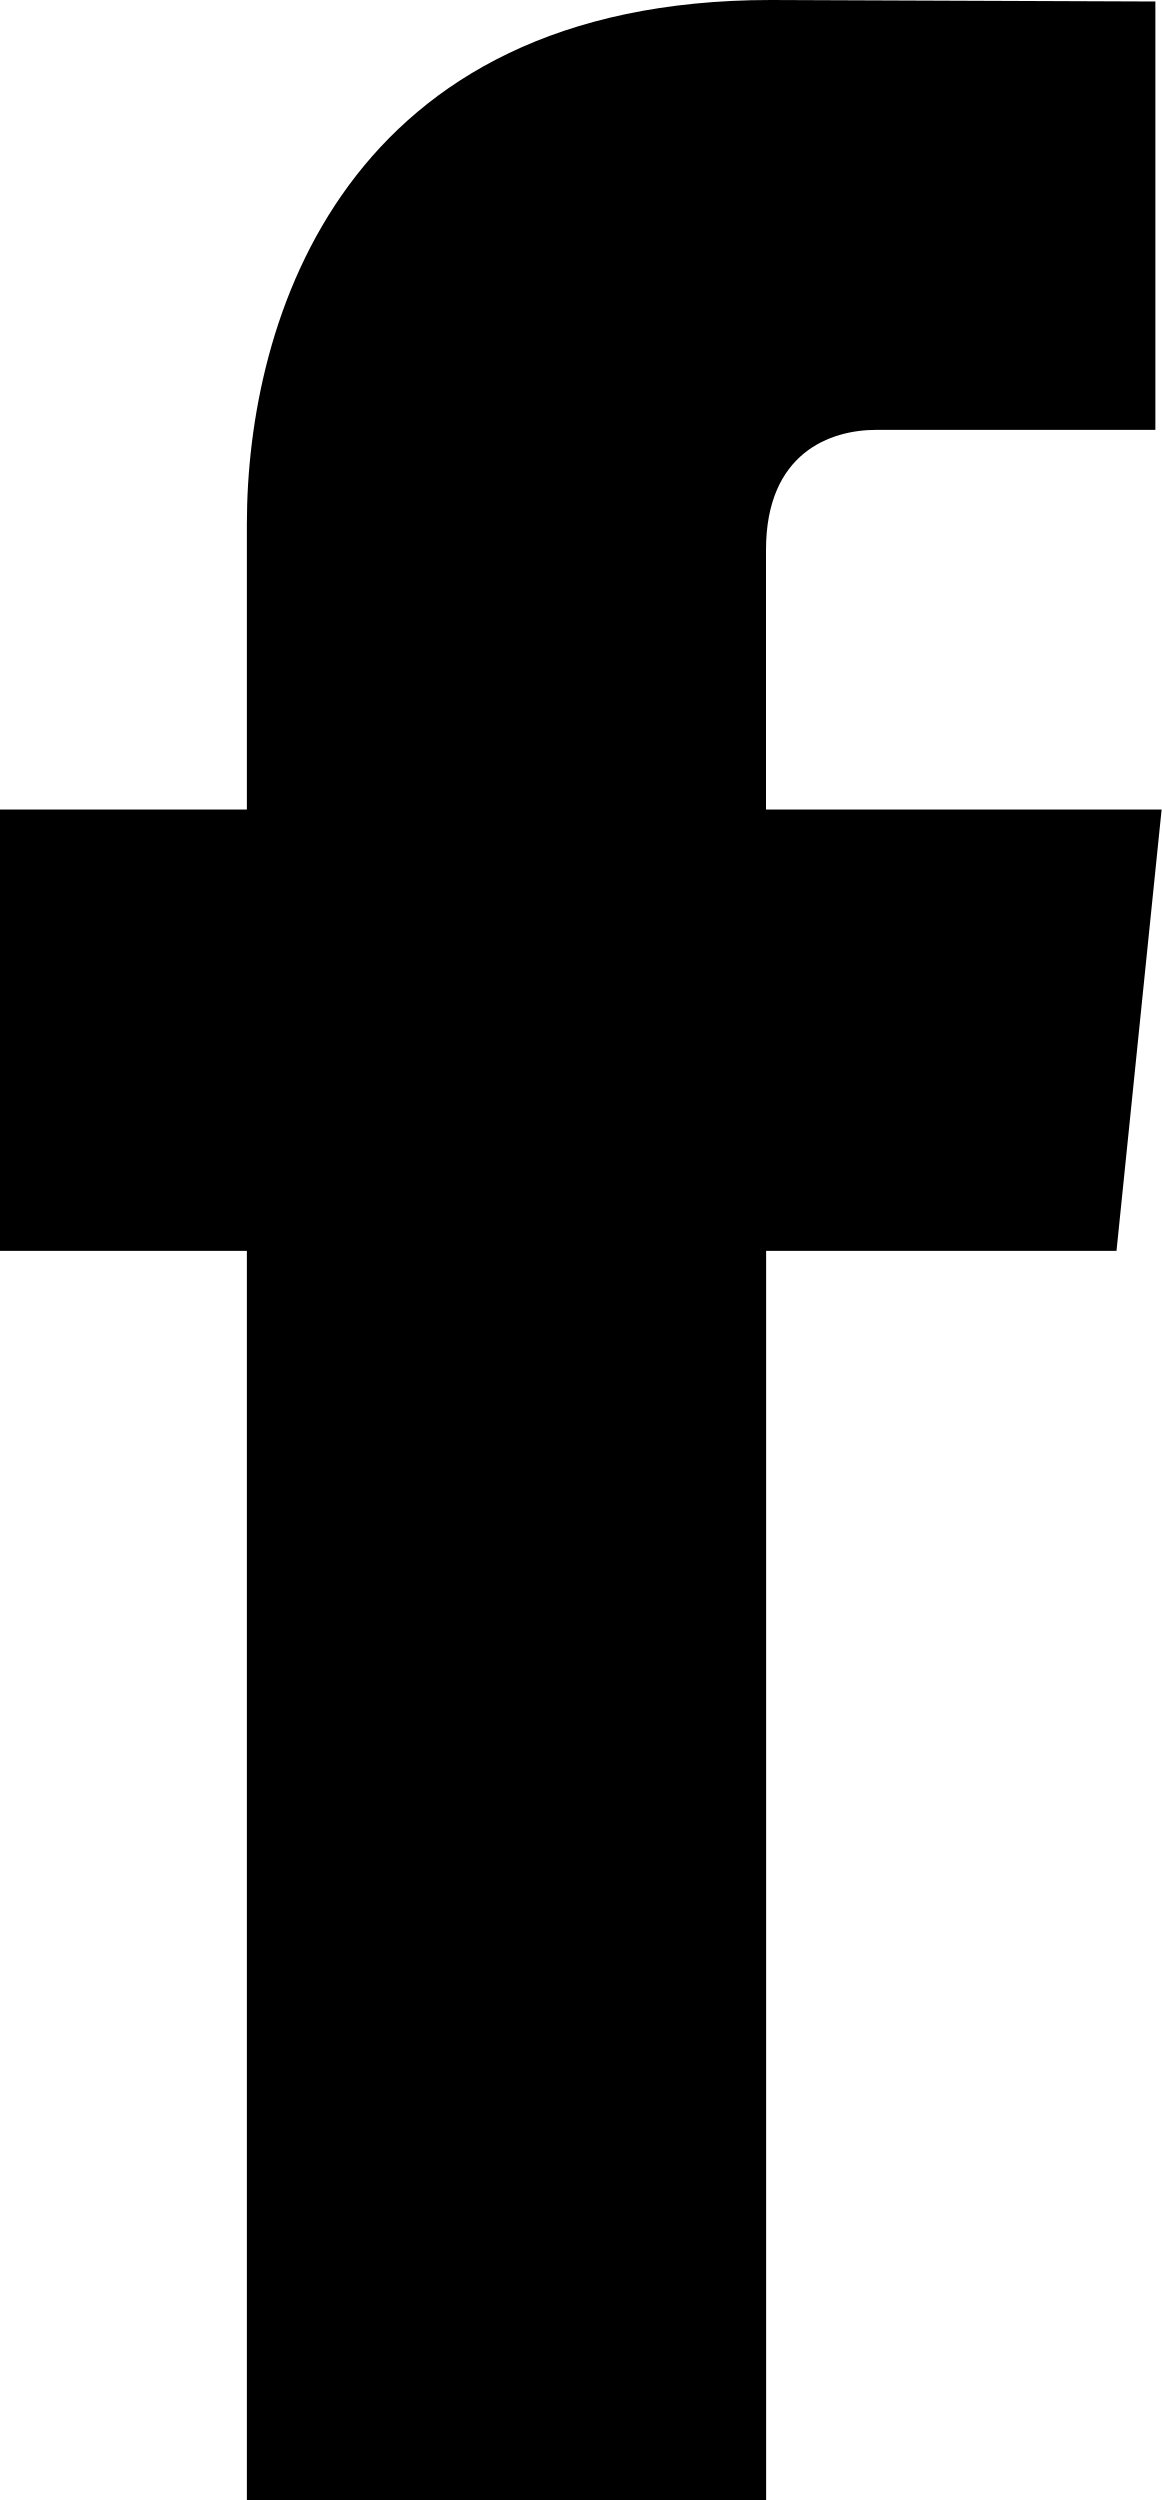
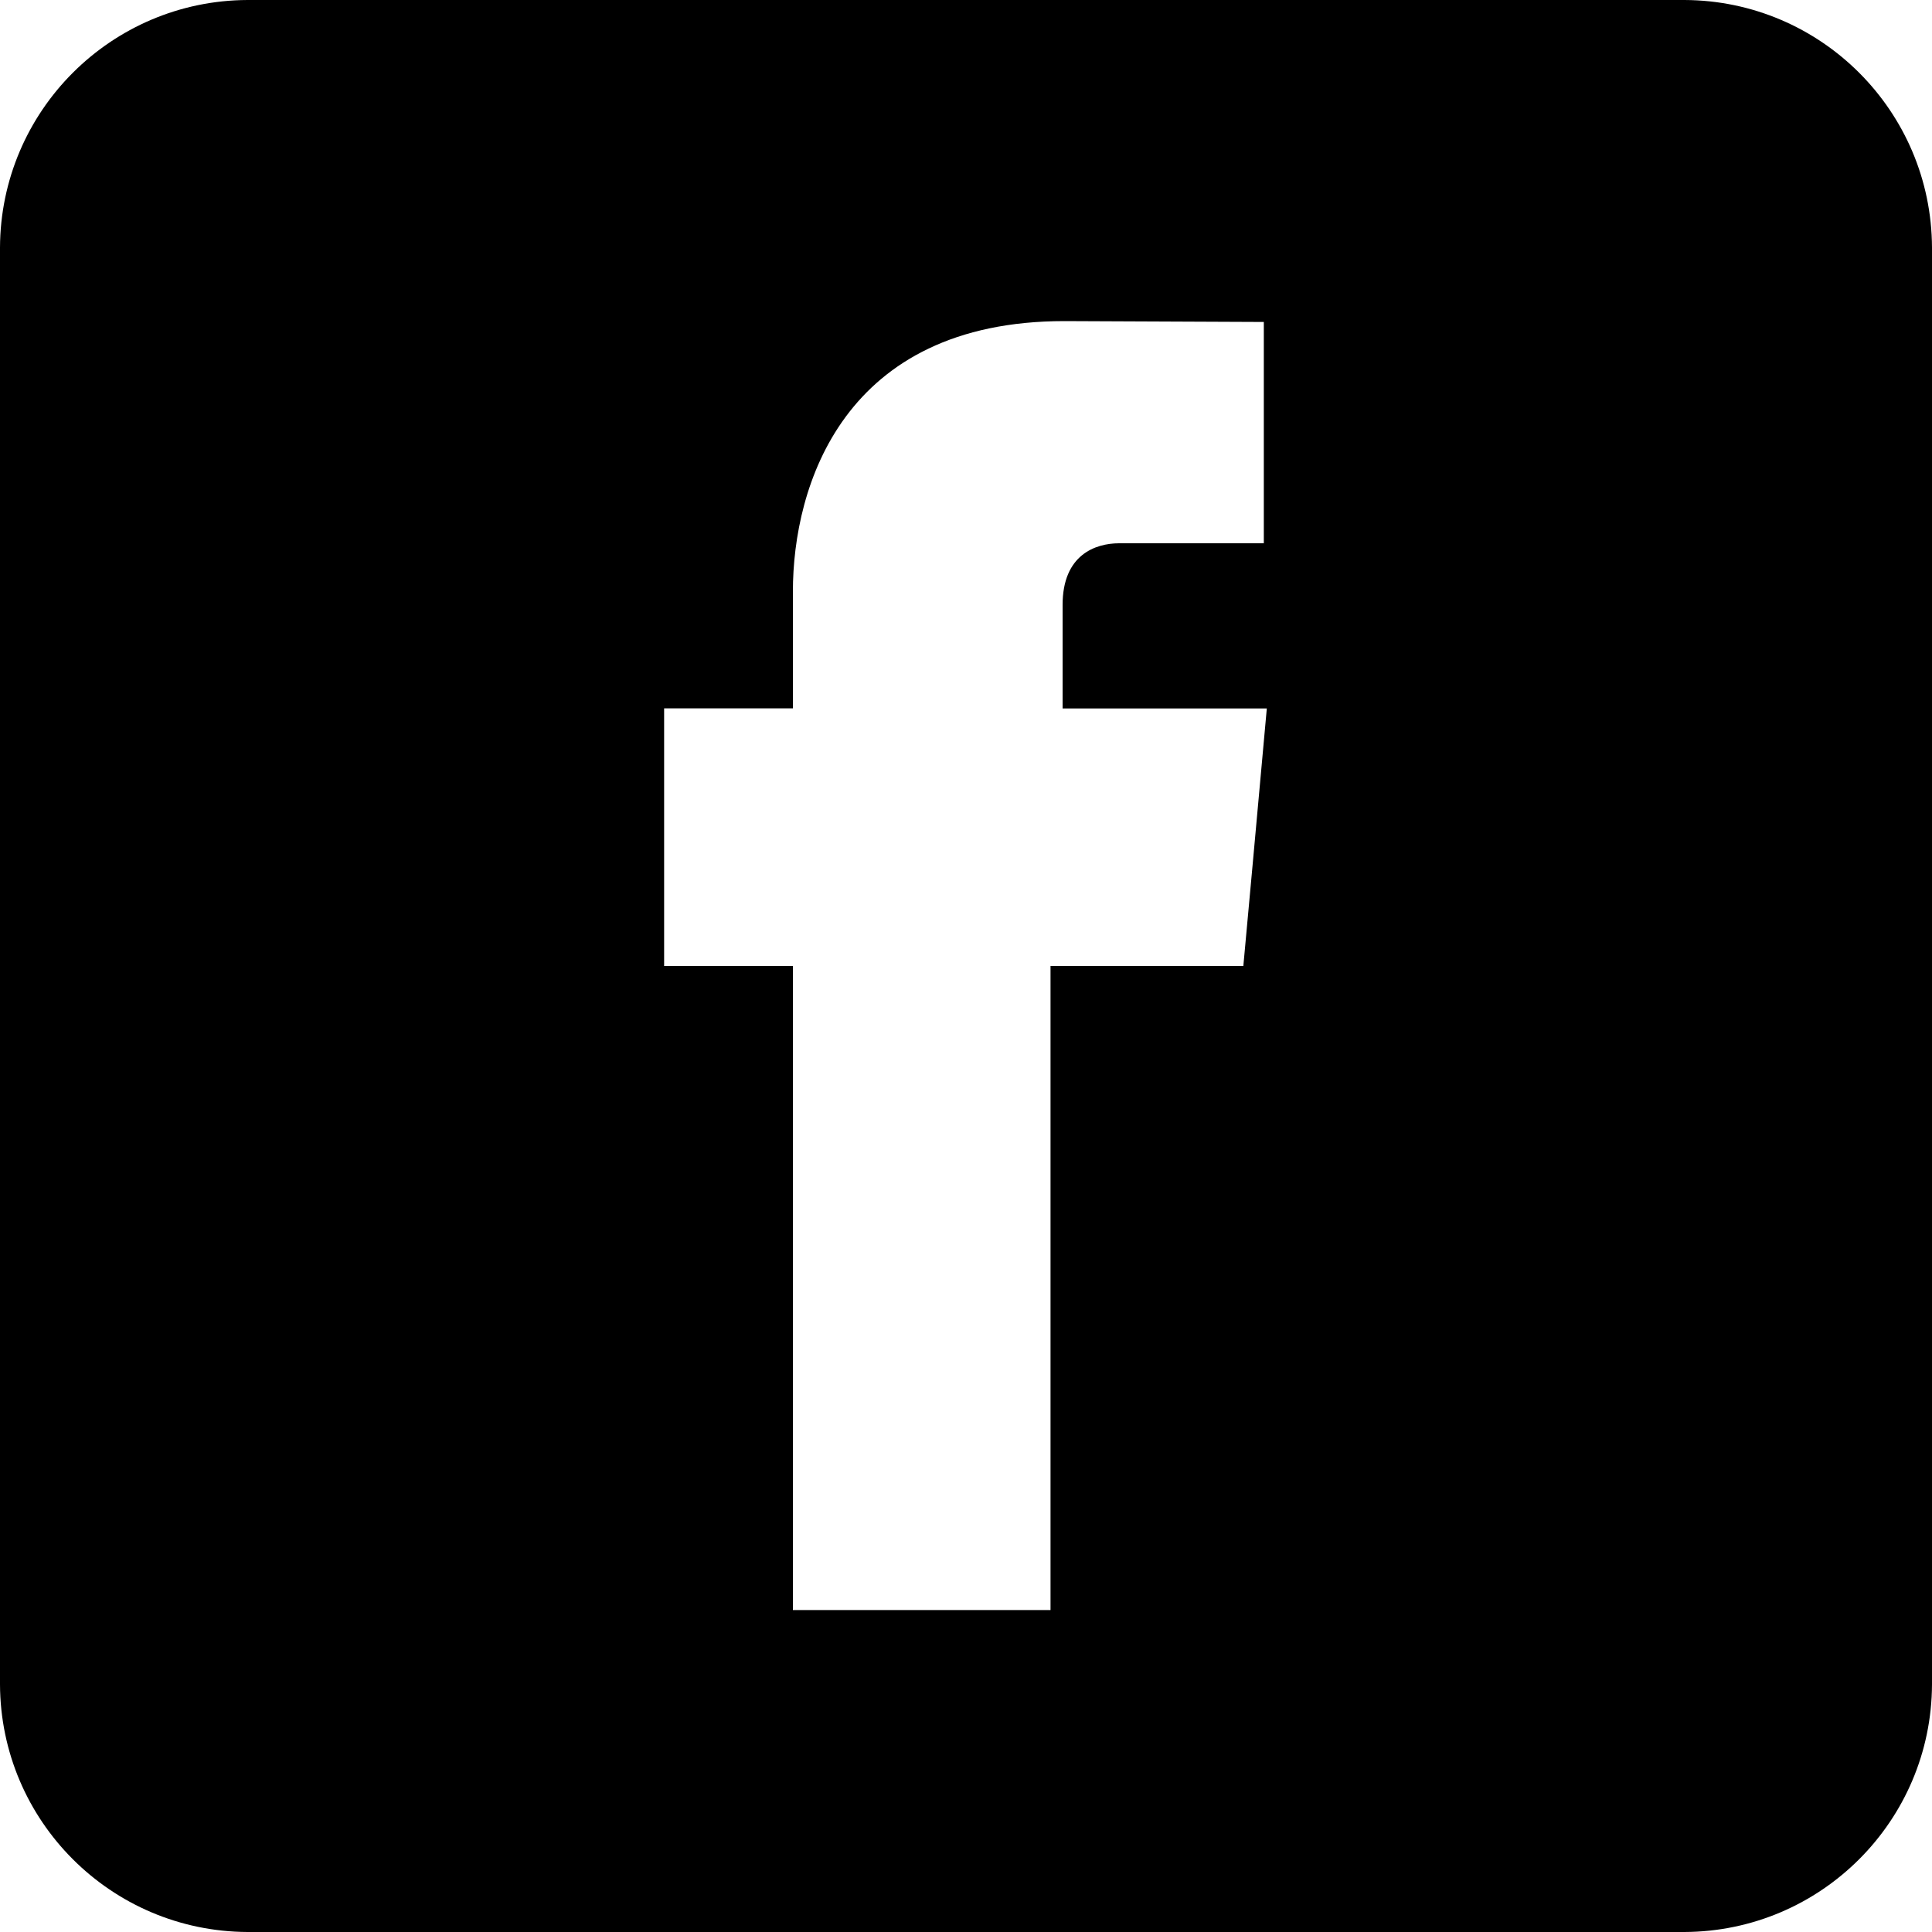
- <svg xmlns="http://www.w3.org/2000/svg" version="1.1" id="Layer_1" x="0" y="0" viewBox="0 0 9.293 20" xml:space="preserve" class="icn icn-facebook">
-   <path d="M9.293 6.476H6.128V4.4c0-.78.517-.961.881-.961h2.234V.012L6.167 0C2.752 0 1.975 2.556 1.975 4.192v2.284H0v3.531h1.975V20h4.154v-9.993h2.803l.361-3.531z" />
+ <svg xmlns="http://www.w3.org/2000/svg" version="1.1" id="Layer_1" x="0" y="0" viewBox="0 0 20 20" xml:space="preserve" class="icn icn-facebook">
+   <path d="M17.437 0H2.563A2.573 2.573 0 000 2.563v14.873A2.573 2.573 0 002.563 20h14.873A2.573 2.573 0 0020 17.437V2.563A2.573 2.573 0 0017.437 0zm-4.47 8.953L12.871 10h-1.996v6.667H8.208V10H6.875V7.333h1.333v-1.21c0-1.092.522-2.799 2.811-2.799l2.064.009v2.291h-1.5c-.243.001-.583.118-.583.638v1.072h2.114l-.147 1.619z" fill-rule="evenodd" clip-rule="evenodd" id="facebook__x2C__social__x2C__media_x2C__icon_x2C_" />
</svg>
